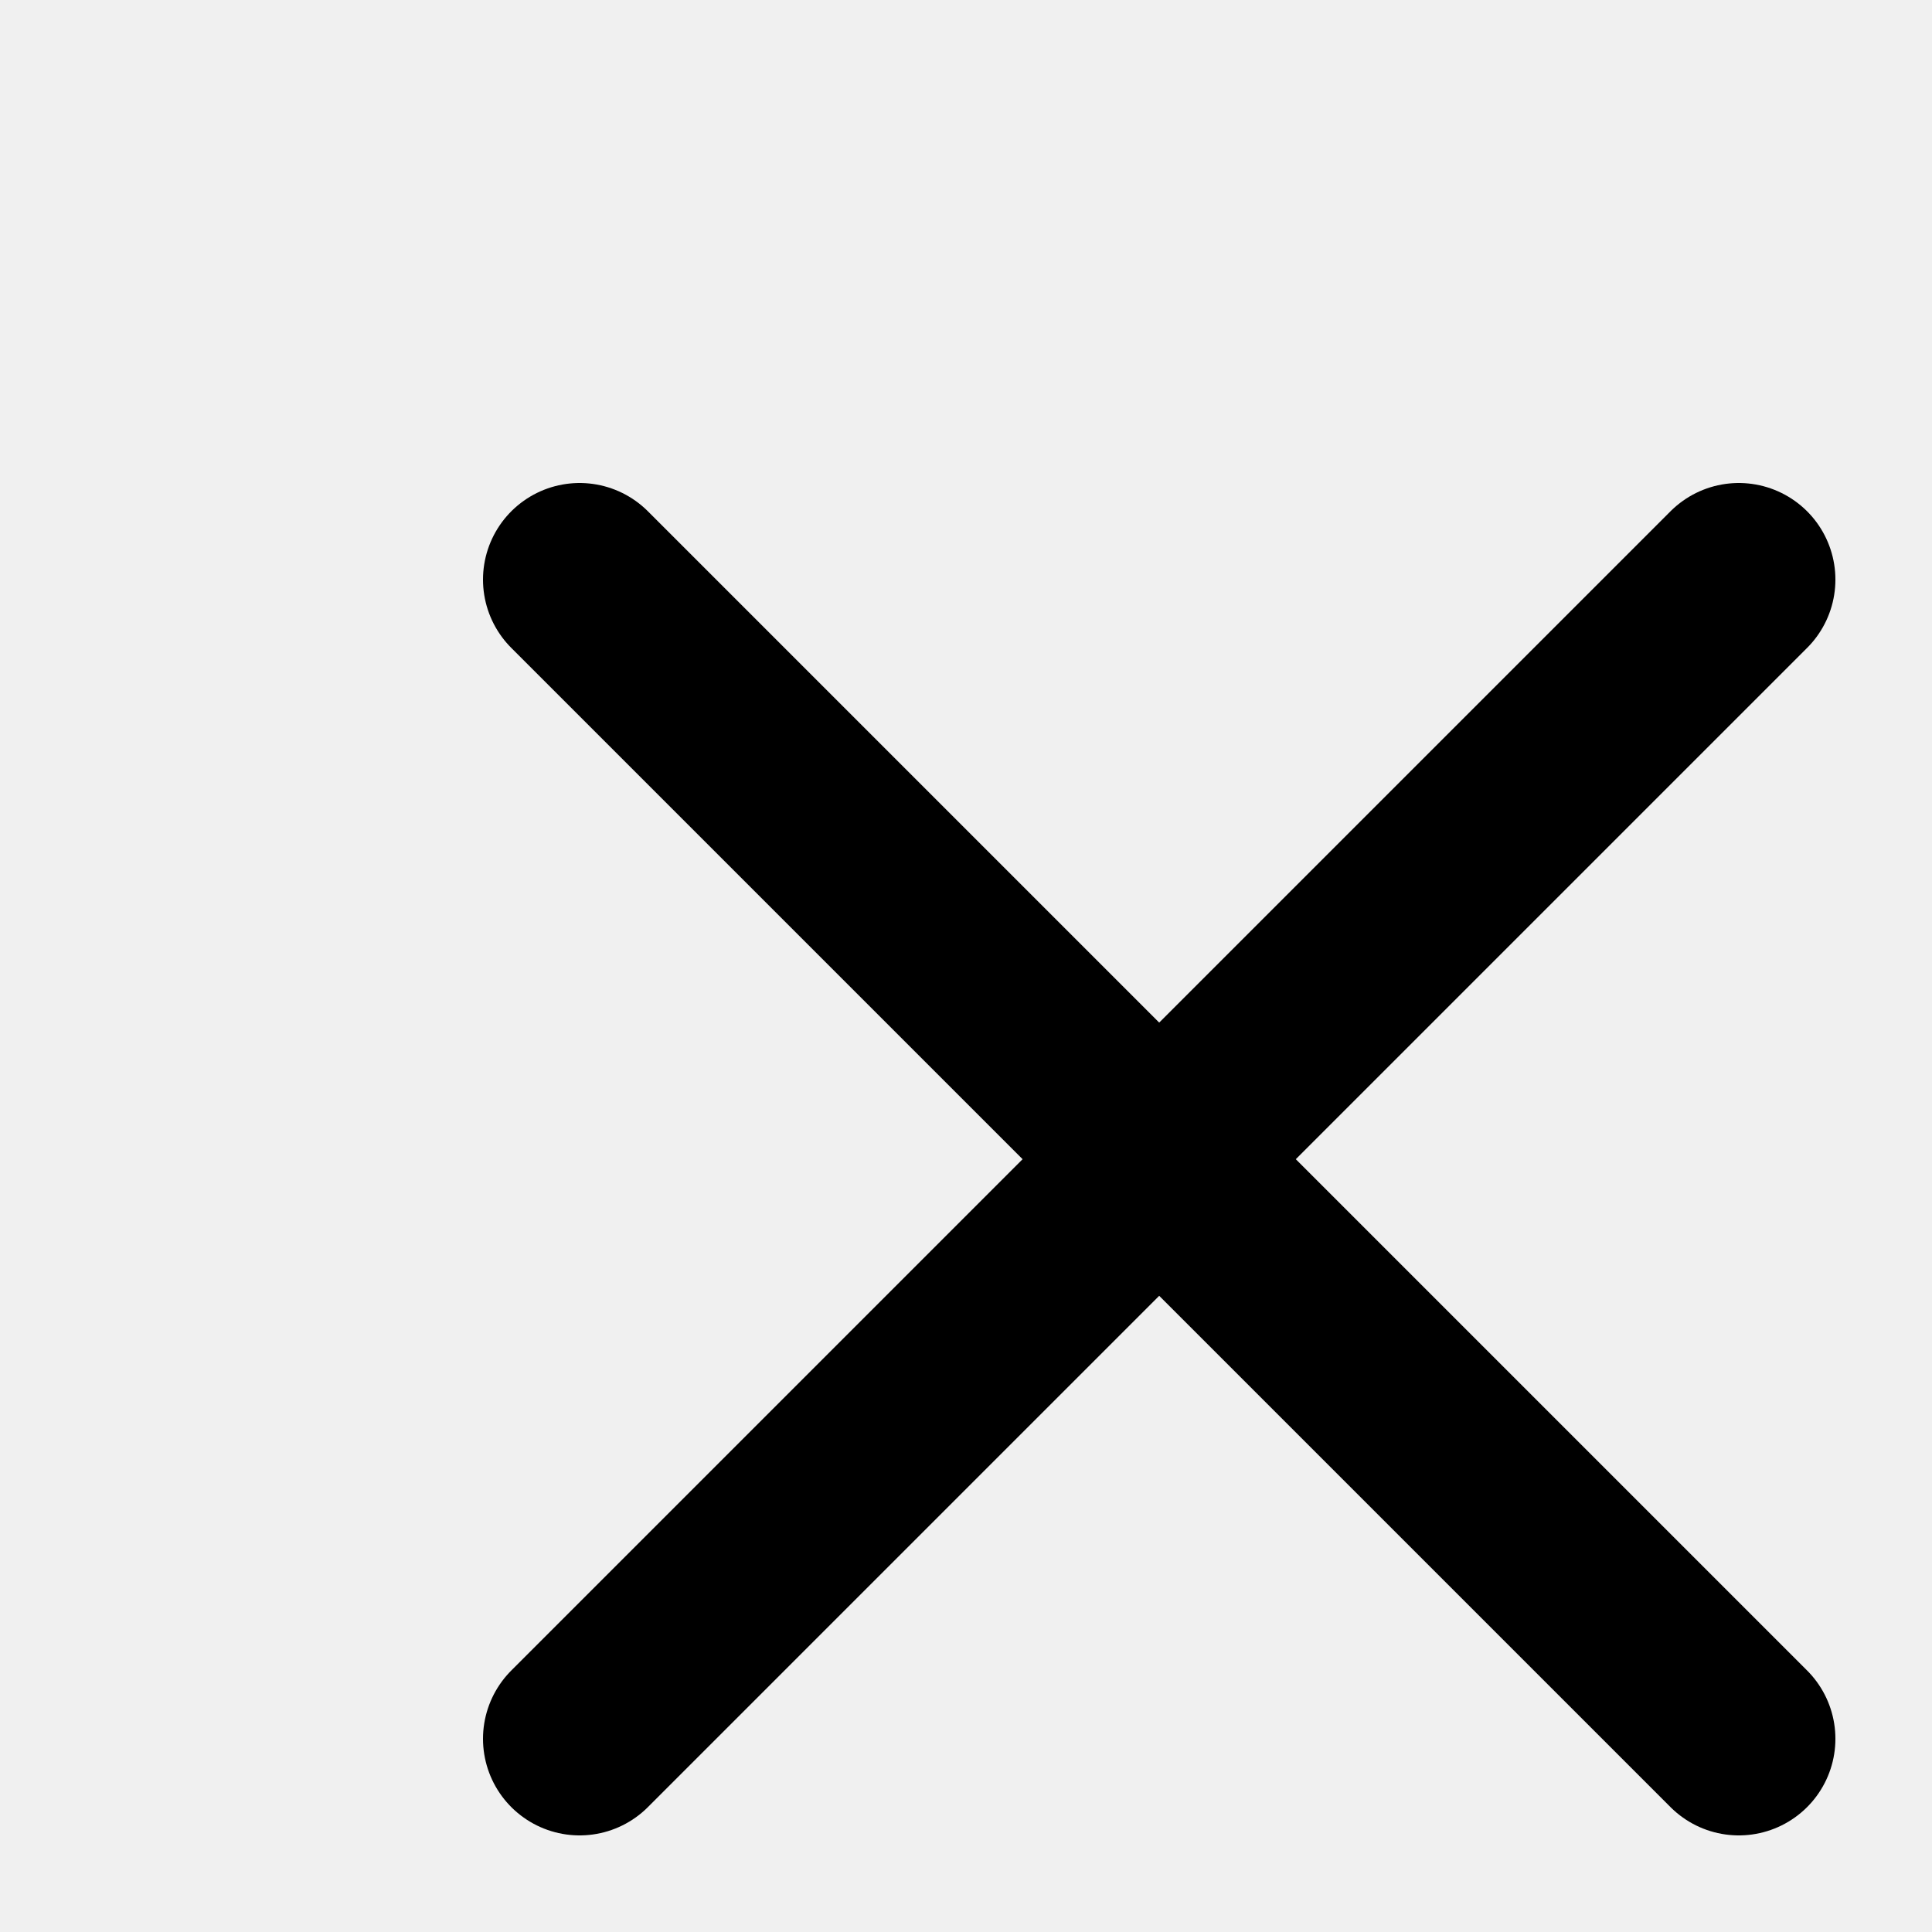
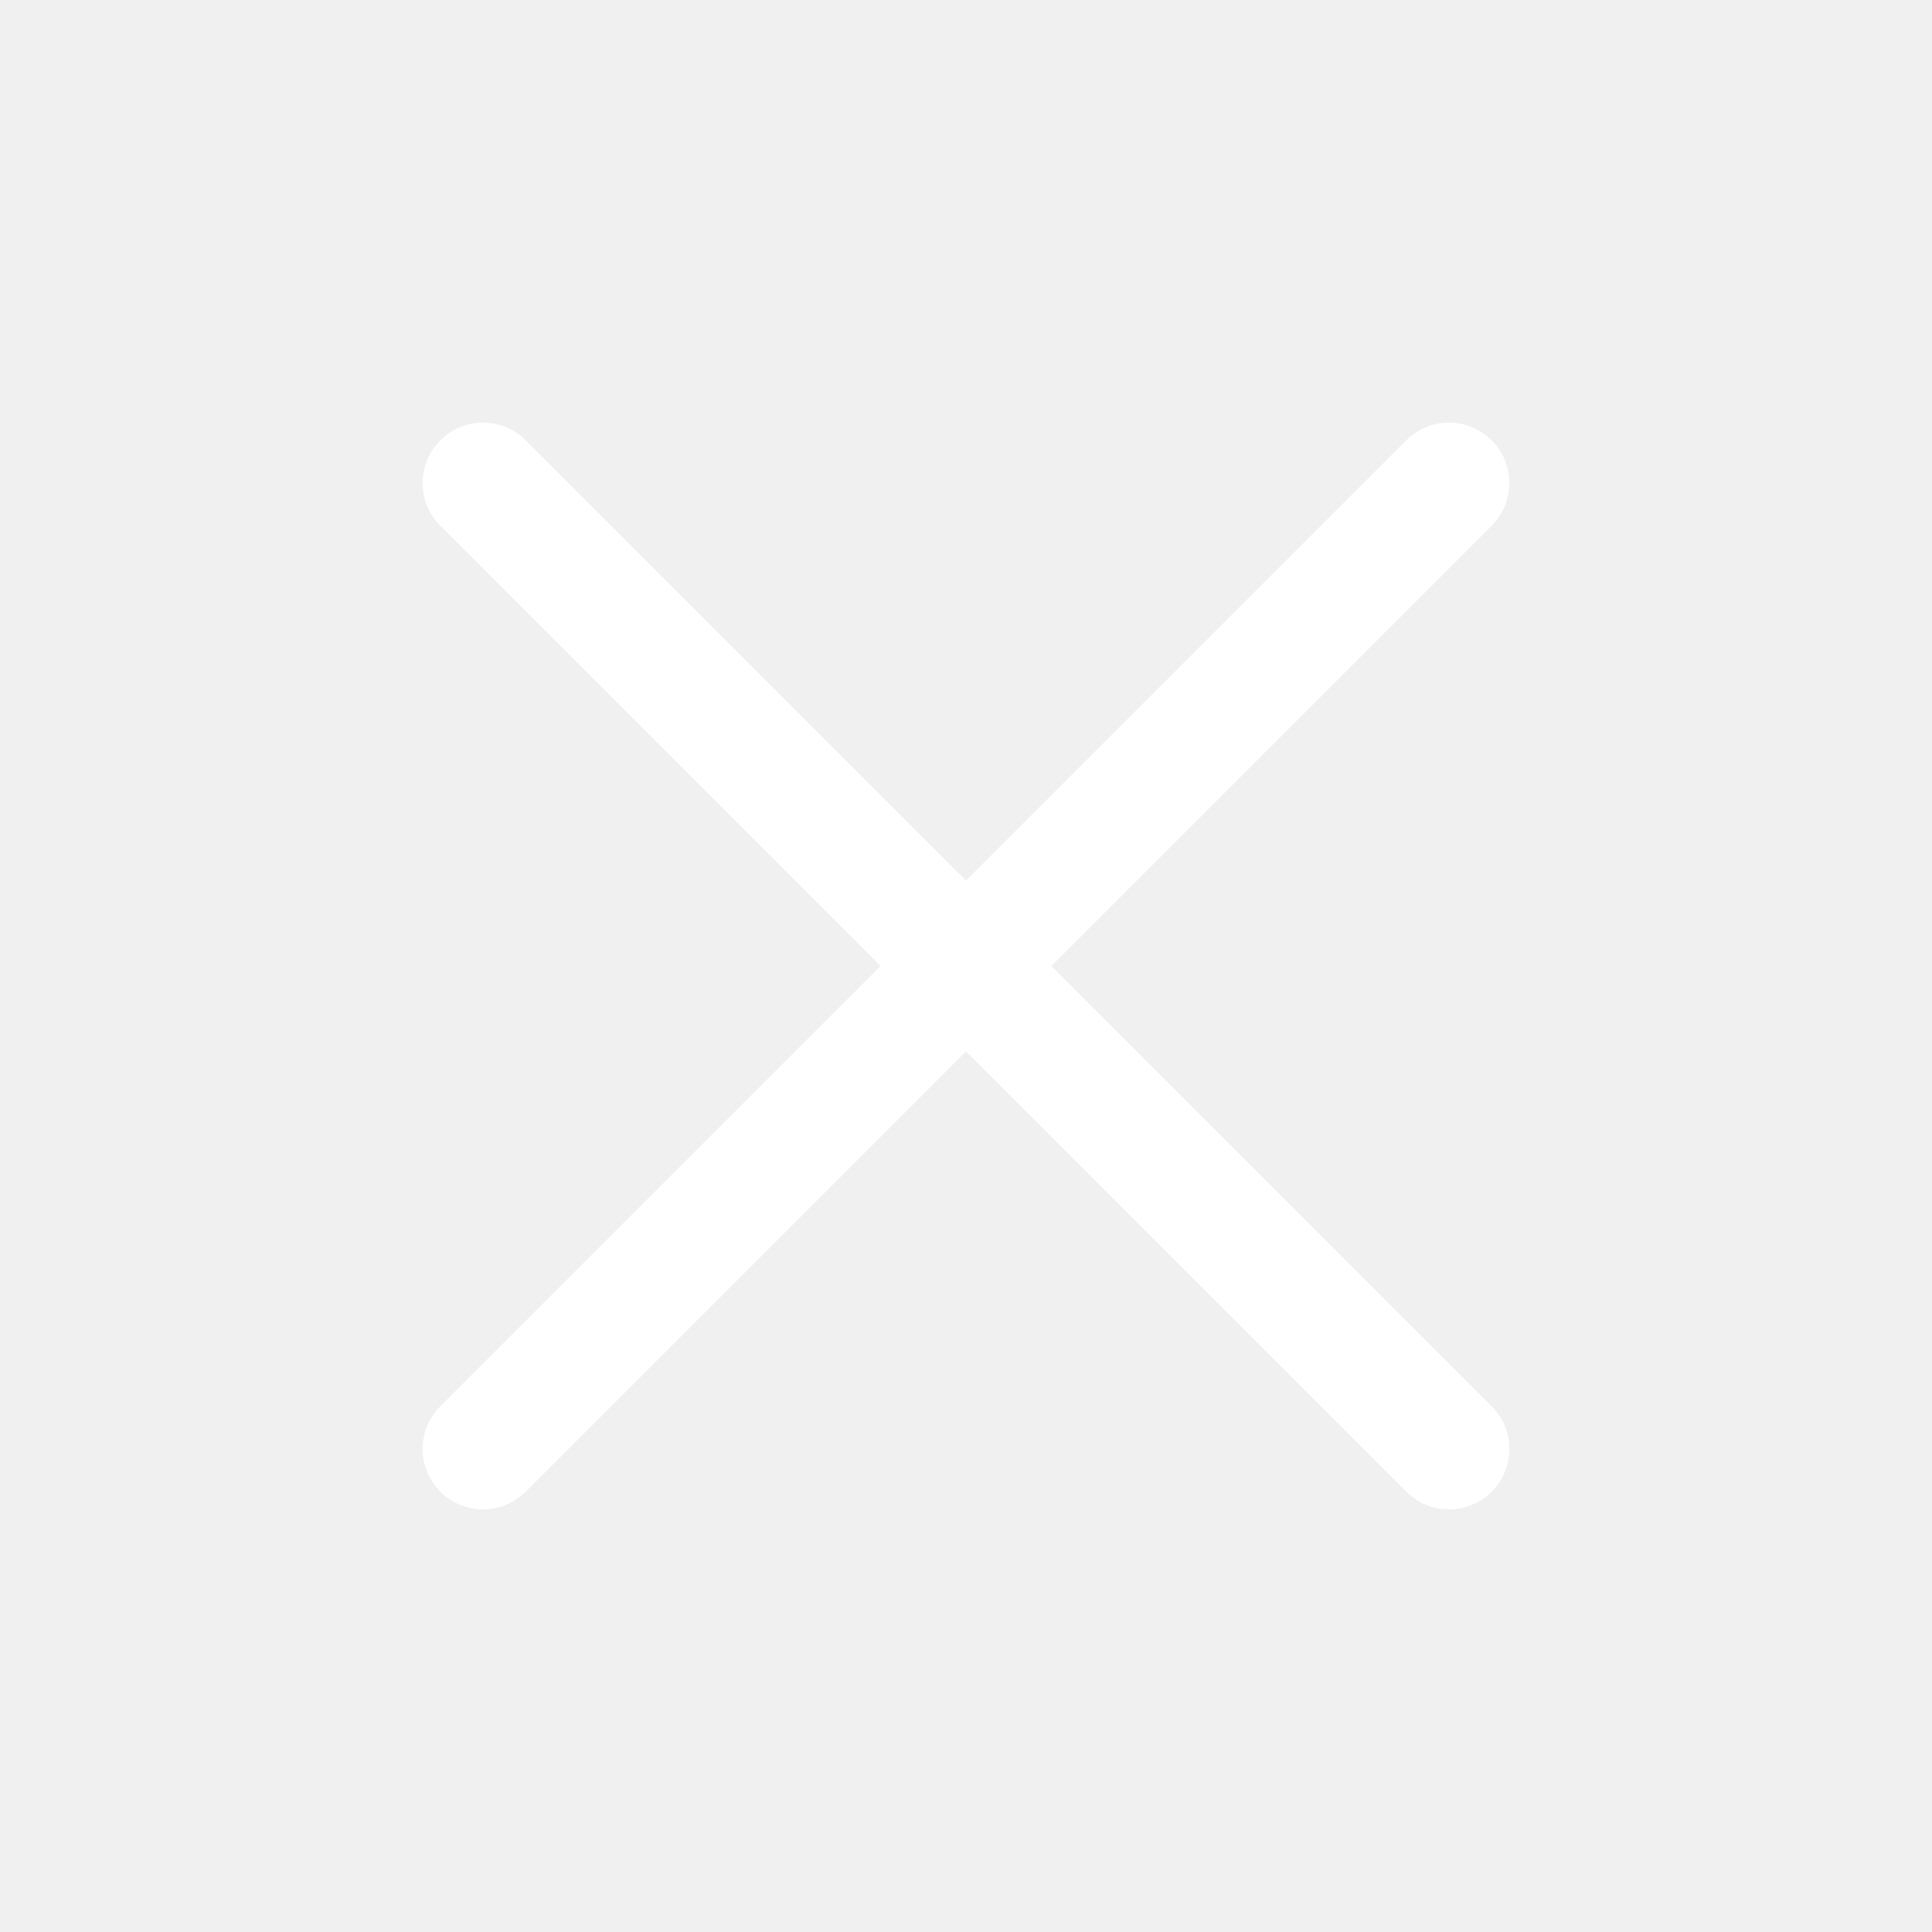
- <svg xmlns="http://www.w3.org/2000/svg" width="20" height="20" viewBox="0 0 20 20" fill="none" stroke="currentColor" stroke-width="2" stroke-linecap="round" stroke-linejoin="round" class="feather feather-x">
-   <line x1="18" y1="6" x2="6" y2="18" />
-   <line x1="6" y1="6" x2="18" y2="18" />
+ <svg xmlns="http://www.w3.org/2000/svg" width="24" height="24" viewBox="0 0 24 24" fill="none">
+   <path d="M6 6L18 18" stroke="white" stroke-width="1.5" stroke-linecap="round" stroke-linejoin="round" />
+   <path d="M18 6L6 18" stroke="white" stroke-width="1.5" stroke-linecap="round" stroke-linejoin="round" />
</svg>
